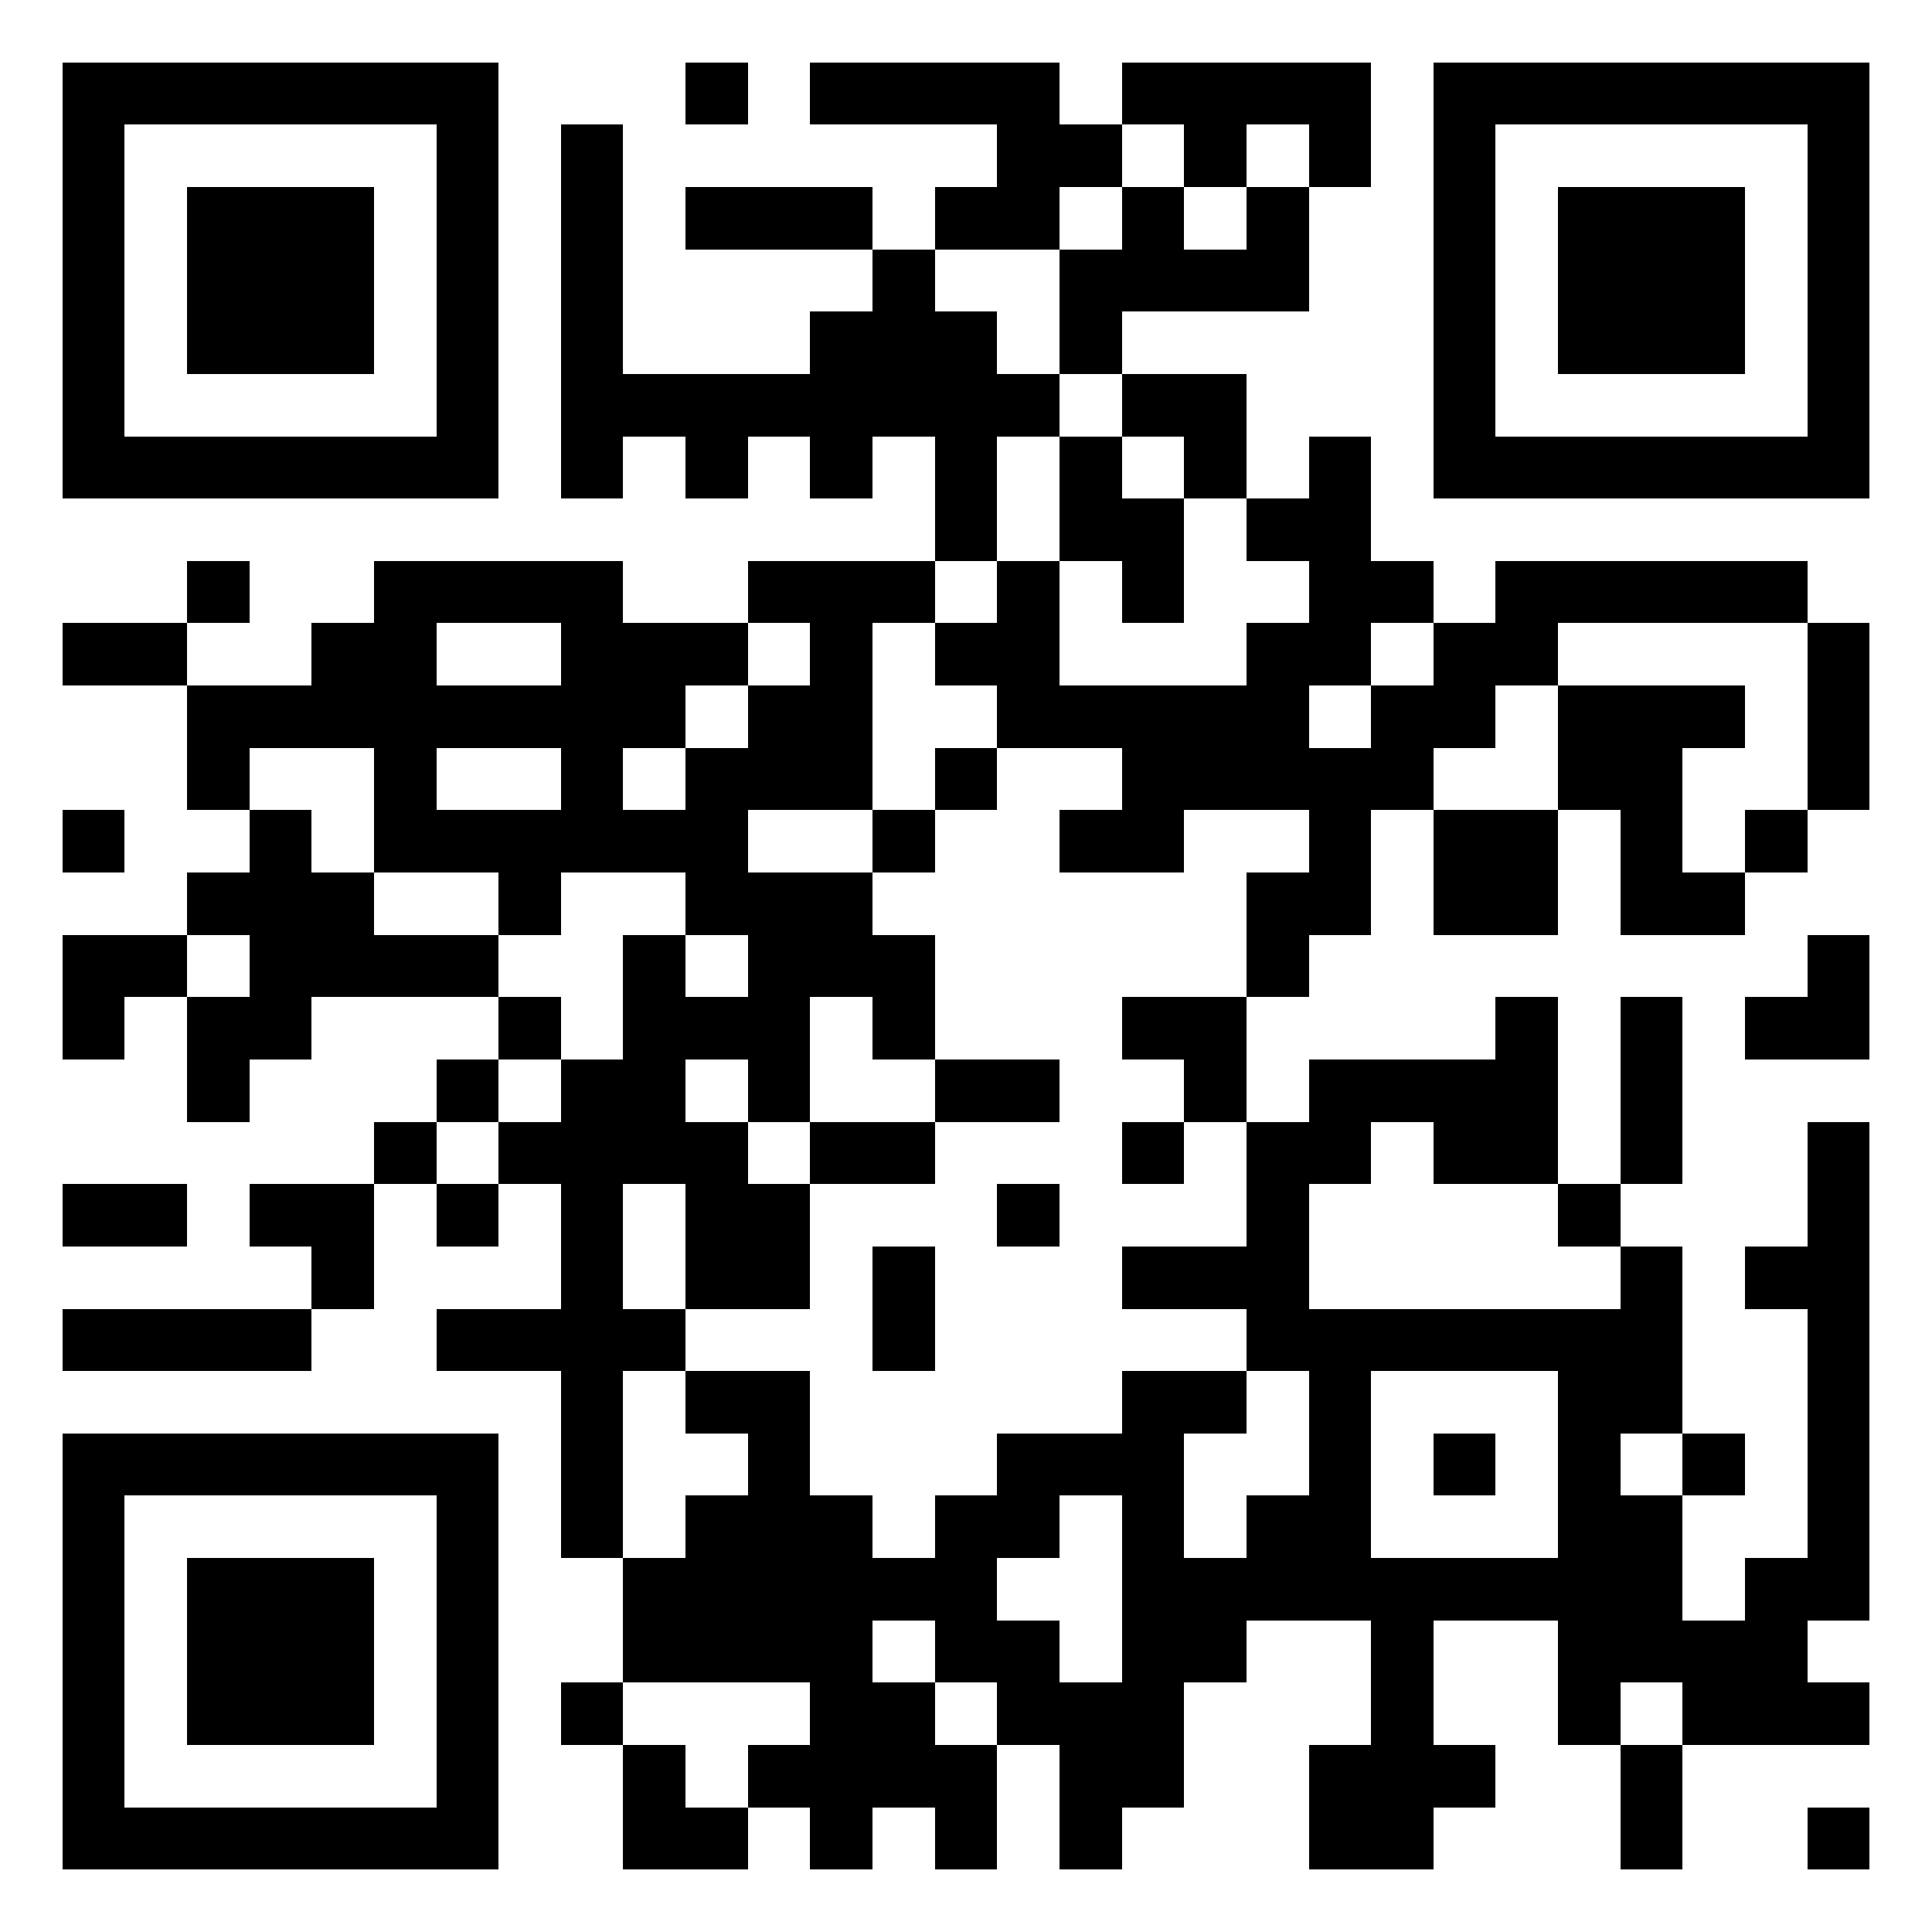
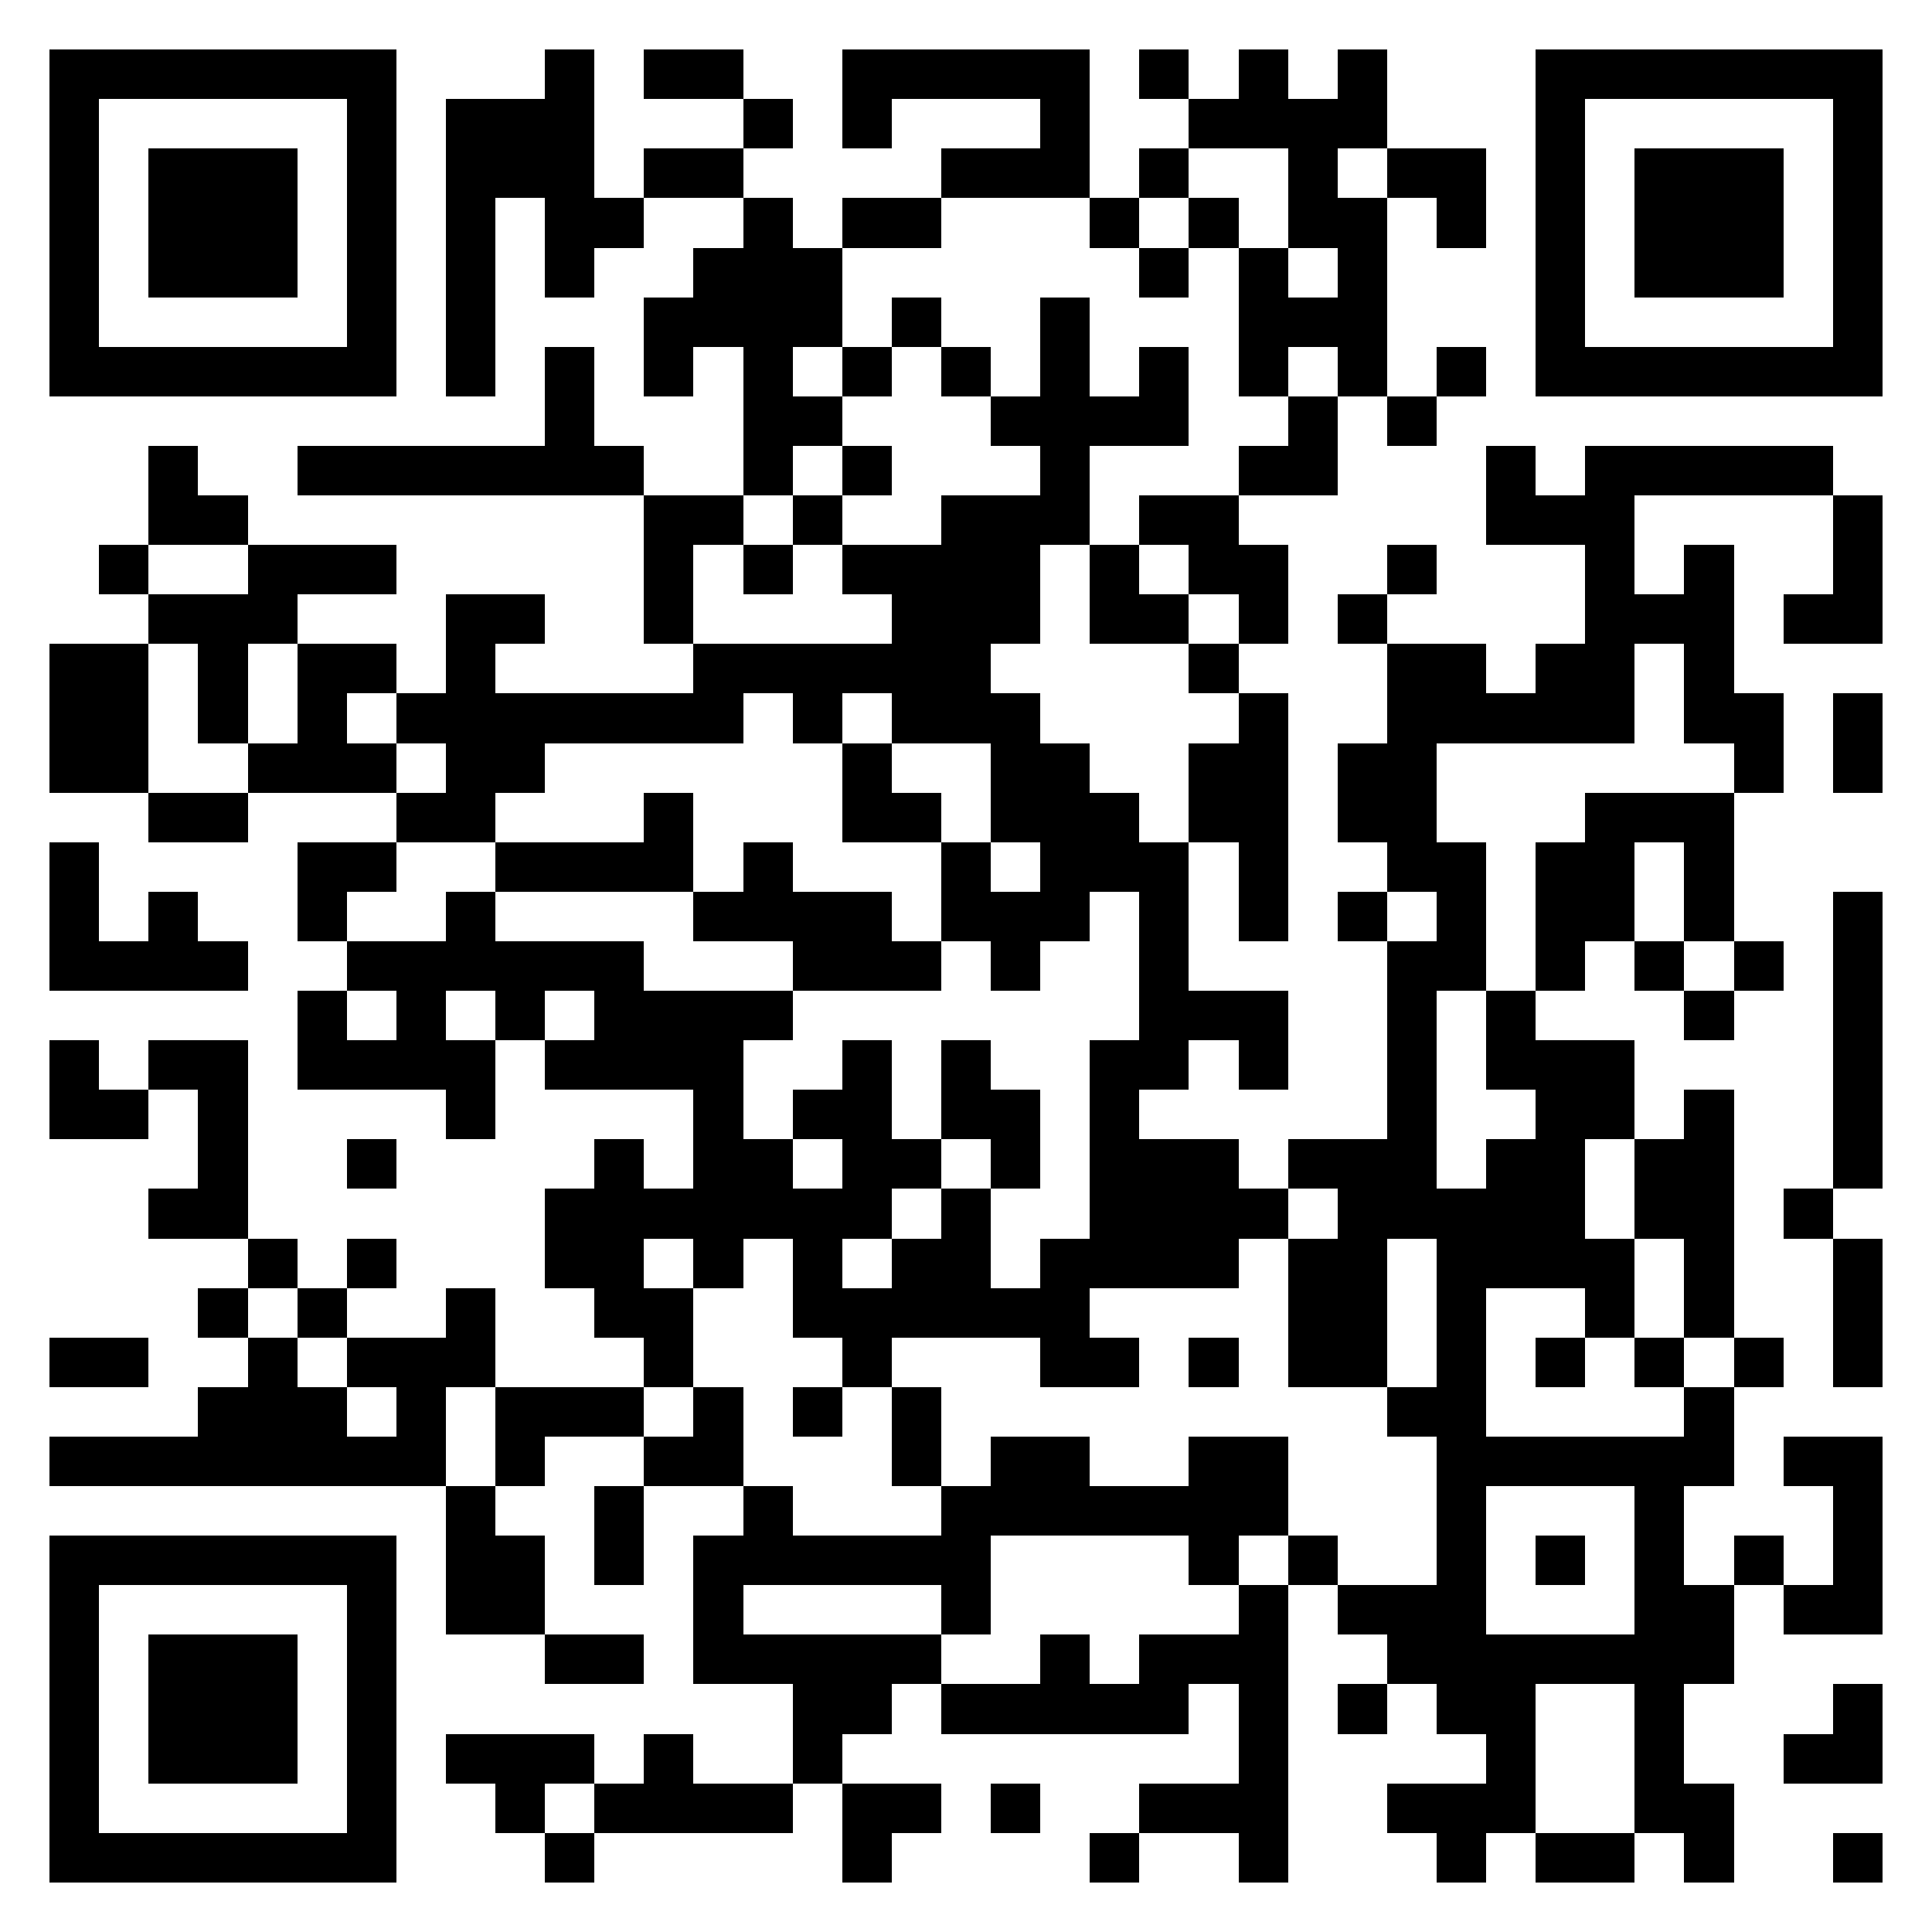
- <svg xmlns="http://www.w3.org/2000/svg" width="900" height="900" viewBox="0 0 31 31" shape-rendering="crispEdges">
-   <path fill="#ffffff" d="M0 0h31v31H0z" />
-   <path stroke="#000000" d="M1 1.5h7m3 0h1m1 0h4m1 0h4m1 0h7M1 2.5h1m5 0h1m1 0h1m6 0h2m1 0h1m1 0h1m1 0h1m5 0h1M1 3.5h1m1 0h3m1 0h1m1 0h1m1 0h3m1 0h2m1 0h1m1 0h1m2 0h1m1 0h3m1 0h1M1 4.5h1m1 0h3m1 0h1m1 0h1m4 0h1m2 0h4m2 0h1m1 0h3m1 0h1M1 5.5h1m1 0h3m1 0h1m1 0h1m3 0h3m1 0h1m5 0h1m1 0h3m1 0h1M1 6.5h1m5 0h1m1 0h8m1 0h2m3 0h1m5 0h1M1 7.5h7m1 0h1m1 0h1m1 0h1m1 0h1m1 0h1m1 0h1m1 0h1m1 0h7M15 8.5h1m1 0h2m1 0h2M3 9.5h1m2 0h4m2 0h3m1 0h1m1 0h1m2 0h2m1 0h5M1 10.5h2m2 0h2m2 0h3m1 0h1m1 0h2m3 0h2m1 0h2m4 0h1M3 11.5h8m1 0h2m2 0h5m1 0h2m1 0h3m1 0h1M3 12.5h1m2 0h1m2 0h1m1 0h3m1 0h1m2 0h5m2 0h2m2 0h1M1 13.5h1m2 0h1m1 0h6m2 0h1m2 0h2m2 0h1m1 0h2m1 0h1m1 0h1M3 14.5h3m2 0h1m2 0h3m6 0h2m1 0h2m1 0h2M1 15.5h2m1 0h4m2 0h1m1 0h3m5 0h1m8 0h1M1 16.5h1m1 0h2m3 0h1m1 0h3m1 0h1m3 0h2m4 0h1m1 0h1m1 0h2M3 17.5h1m3 0h1m1 0h2m1 0h1m2 0h2m2 0h1m1 0h4m1 0h1M6 18.5h1m1 0h4m1 0h2m3 0h1m1 0h2m1 0h2m1 0h1m2 0h1M1 19.5h2m1 0h2m1 0h1m1 0h1m1 0h2m3 0h1m3 0h1m4 0h1m3 0h1M5 20.5h1m3 0h1m1 0h2m1 0h1m3 0h3m5 0h1m1 0h2M1 21.5h4m2 0h4m3 0h1m5 0h7m2 0h1M9 22.5h1m1 0h2m5 0h2m1 0h1m3 0h2m2 0h1M1 23.5h7m1 0h1m2 0h1m3 0h3m2 0h1m1 0h1m1 0h1m1 0h1m1 0h1M1 24.5h1m5 0h1m1 0h1m1 0h3m1 0h2m1 0h1m1 0h2m3 0h2m2 0h1M1 25.5h1m1 0h3m1 0h1m2 0h6m2 0h9m1 0h2M1 26.5h1m1 0h3m1 0h1m2 0h4m1 0h2m1 0h2m2 0h1m2 0h4M1 27.5h1m1 0h3m1 0h1m1 0h1m3 0h2m1 0h3m3 0h1m2 0h1m1 0h3M1 28.5h1m5 0h1m2 0h1m1 0h4m1 0h2m2 0h3m2 0h1M1 29.5h7m2 0h2m1 0h1m1 0h1m1 0h1m3 0h2m3 0h1m2 0h1" />
+ <svg xmlns="http://www.w3.org/2000/svg" width="900" height="900" viewBox="0 0 39 39" shape-rendering="crispEdges">
+   <path fill="#ffffff" d="M0 0h39v39H0z" />
+   <path stroke="#000000" d="M1 1.5h7m3 0h1m1 0h2m2 0h5m1 0h1m1 0h1m1 0h1m3 0h7M1 2.5h1m5 0h1m1 0h3m3 0h1m1 0h1m3 0h1m2 0h4m3 0h1m5 0h1M1 3.5h1m1 0h3m1 0h1m1 0h3m1 0h2m4 0h3m1 0h1m2 0h1m1 0h2m1 0h1m1 0h3m1 0h1M1 4.5h1m1 0h3m1 0h1m1 0h1m1 0h2m2 0h1m1 0h2m3 0h1m1 0h1m1 0h2m1 0h1m1 0h1m1 0h3m1 0h1M1 5.5h1m1 0h3m1 0h1m1 0h1m1 0h1m2 0h3m6 0h1m1 0h1m1 0h1m3 0h1m1 0h3m1 0h1M1 6.5h1m5 0h1m1 0h1m3 0h4m1 0h1m2 0h1m3 0h3m3 0h1m5 0h1M1 7.5h7m1 0h1m1 0h1m1 0h1m1 0h1m1 0h1m1 0h1m1 0h1m1 0h1m1 0h1m1 0h1m1 0h1m1 0h7M11 8.5h1m3 0h2m3 0h4m2 0h1m1 0h1M3 9.5h1m2 0h7m2 0h1m1 0h1m3 0h1m3 0h2m3 0h1m1 0h5M3 10.5h2m8 0h2m1 0h1m2 0h3m1 0h2m5 0h3m4 0h1M2 11.5h1m2 0h3m5 0h1m1 0h1m1 0h4m1 0h1m1 0h2m2 0h1m3 0h1m1 0h1m2 0h1M3 12.5h3m3 0h2m2 0h1m4 0h3m1 0h2m1 0h1m1 0h1m4 0h3m1 0h2M1 13.5h2m1 0h1m1 0h2m1 0h1m4 0h6m4 0h1m3 0h2m1 0h2m1 0h1M1 14.5h2m1 0h1m1 0h1m1 0h7m1 0h1m1 0h3m4 0h1m2 0h5m1 0h2m1 0h1M1 15.5h2m2 0h3m1 0h2m6 0h1m2 0h2m2 0h2m1 0h2m6 0h1m1 0h1M3 16.5h2m3 0h2m3 0h1m3 0h2m1 0h3m1 0h2m1 0h2m3 0h3M1 17.5h1m4 0h2m2 0h4m1 0h1m3 0h1m1 0h3m1 0h1m2 0h2m1 0h2m1 0h1M1 18.5h1m1 0h1m2 0h1m2 0h1m4 0h4m1 0h3m1 0h1m1 0h1m1 0h1m1 0h1m1 0h2m1 0h1m2 0h1M1 19.5h4m2 0h6m3 0h3m1 0h1m2 0h1m4 0h2m1 0h1m1 0h1m1 0h1m1 0h1M6 20.5h1m1 0h1m1 0h1m1 0h4m7 0h3m2 0h1m1 0h1m3 0h1m2 0h1M1 21.5h1m1 0h2m1 0h4m1 0h4m2 0h1m1 0h1m2 0h2m1 0h1m2 0h1m1 0h3m4 0h1M1 22.5h2m1 0h1m4 0h1m4 0h1m1 0h2m1 0h2m1 0h1m5 0h1m2 0h2m1 0h1m2 0h1M4 23.5h1m2 0h1m4 0h1m1 0h2m1 0h2m1 0h1m1 0h3m1 0h3m1 0h2m1 0h2m2 0h1M3 24.5h2m6 0h7m1 0h1m2 0h4m1 0h5m1 0h2m1 0h1M5 25.5h1m1 0h1m3 0h2m1 0h1m1 0h1m1 0h2m1 0h4m1 0h2m1 0h4m1 0h1m2 0h1M4 26.5h1m1 0h1m2 0h1m2 0h2m2 0h6m4 0h2m1 0h1m2 0h1m1 0h1m2 0h1M1 27.5h2m2 0h1m1 0h3m3 0h1m3 0h1m3 0h2m1 0h1m1 0h2m1 0h1m1 0h1m1 0h1m1 0h1m1 0h1M4 28.5h3m1 0h1m1 0h3m1 0h1m1 0h1m1 0h1m9 0h2m4 0h1M1 29.5h8m1 0h1m2 0h2m3 0h1m1 0h2m2 0h2m3 0h6m1 0h2M9 30.5h1m2 0h1m2 0h1m3 0h7m3 0h1m3 0h1m3 0h1M1 31.5h7m1 0h2m1 0h1m1 0h6m4 0h1m1 0h1m2 0h1m1 0h1m1 0h1m1 0h1m1 0h1M1 32.5h1m5 0h1m1 0h2m3 0h1m4 0h1m5 0h1m1 0h3m3 0h2m1 0h2M1 33.5h1m1 0h3m1 0h1m3 0h2m1 0h5m2 0h1m1 0h3m2 0h7M1 34.5h1m1 0h3m1 0h1m8 0h2m1 0h5m1 0h1m1 0h1m1 0h2m2 0h1m3 0h1M1 35.5h1m1 0h3m1 0h1m1 0h3m1 0h1m2 0h1m8 0h1m4 0h1m2 0h1m2 0h2M1 36.5h1m5 0h1m2 0h1m1 0h4m1 0h2m1 0h1m2 0h3m2 0h3m2 0h2M1 37.5h7m3 0h1m5 0h1m4 0h1m2 0h1m3 0h1m1 0h2m1 0h1m2 0h1" />
</svg>
